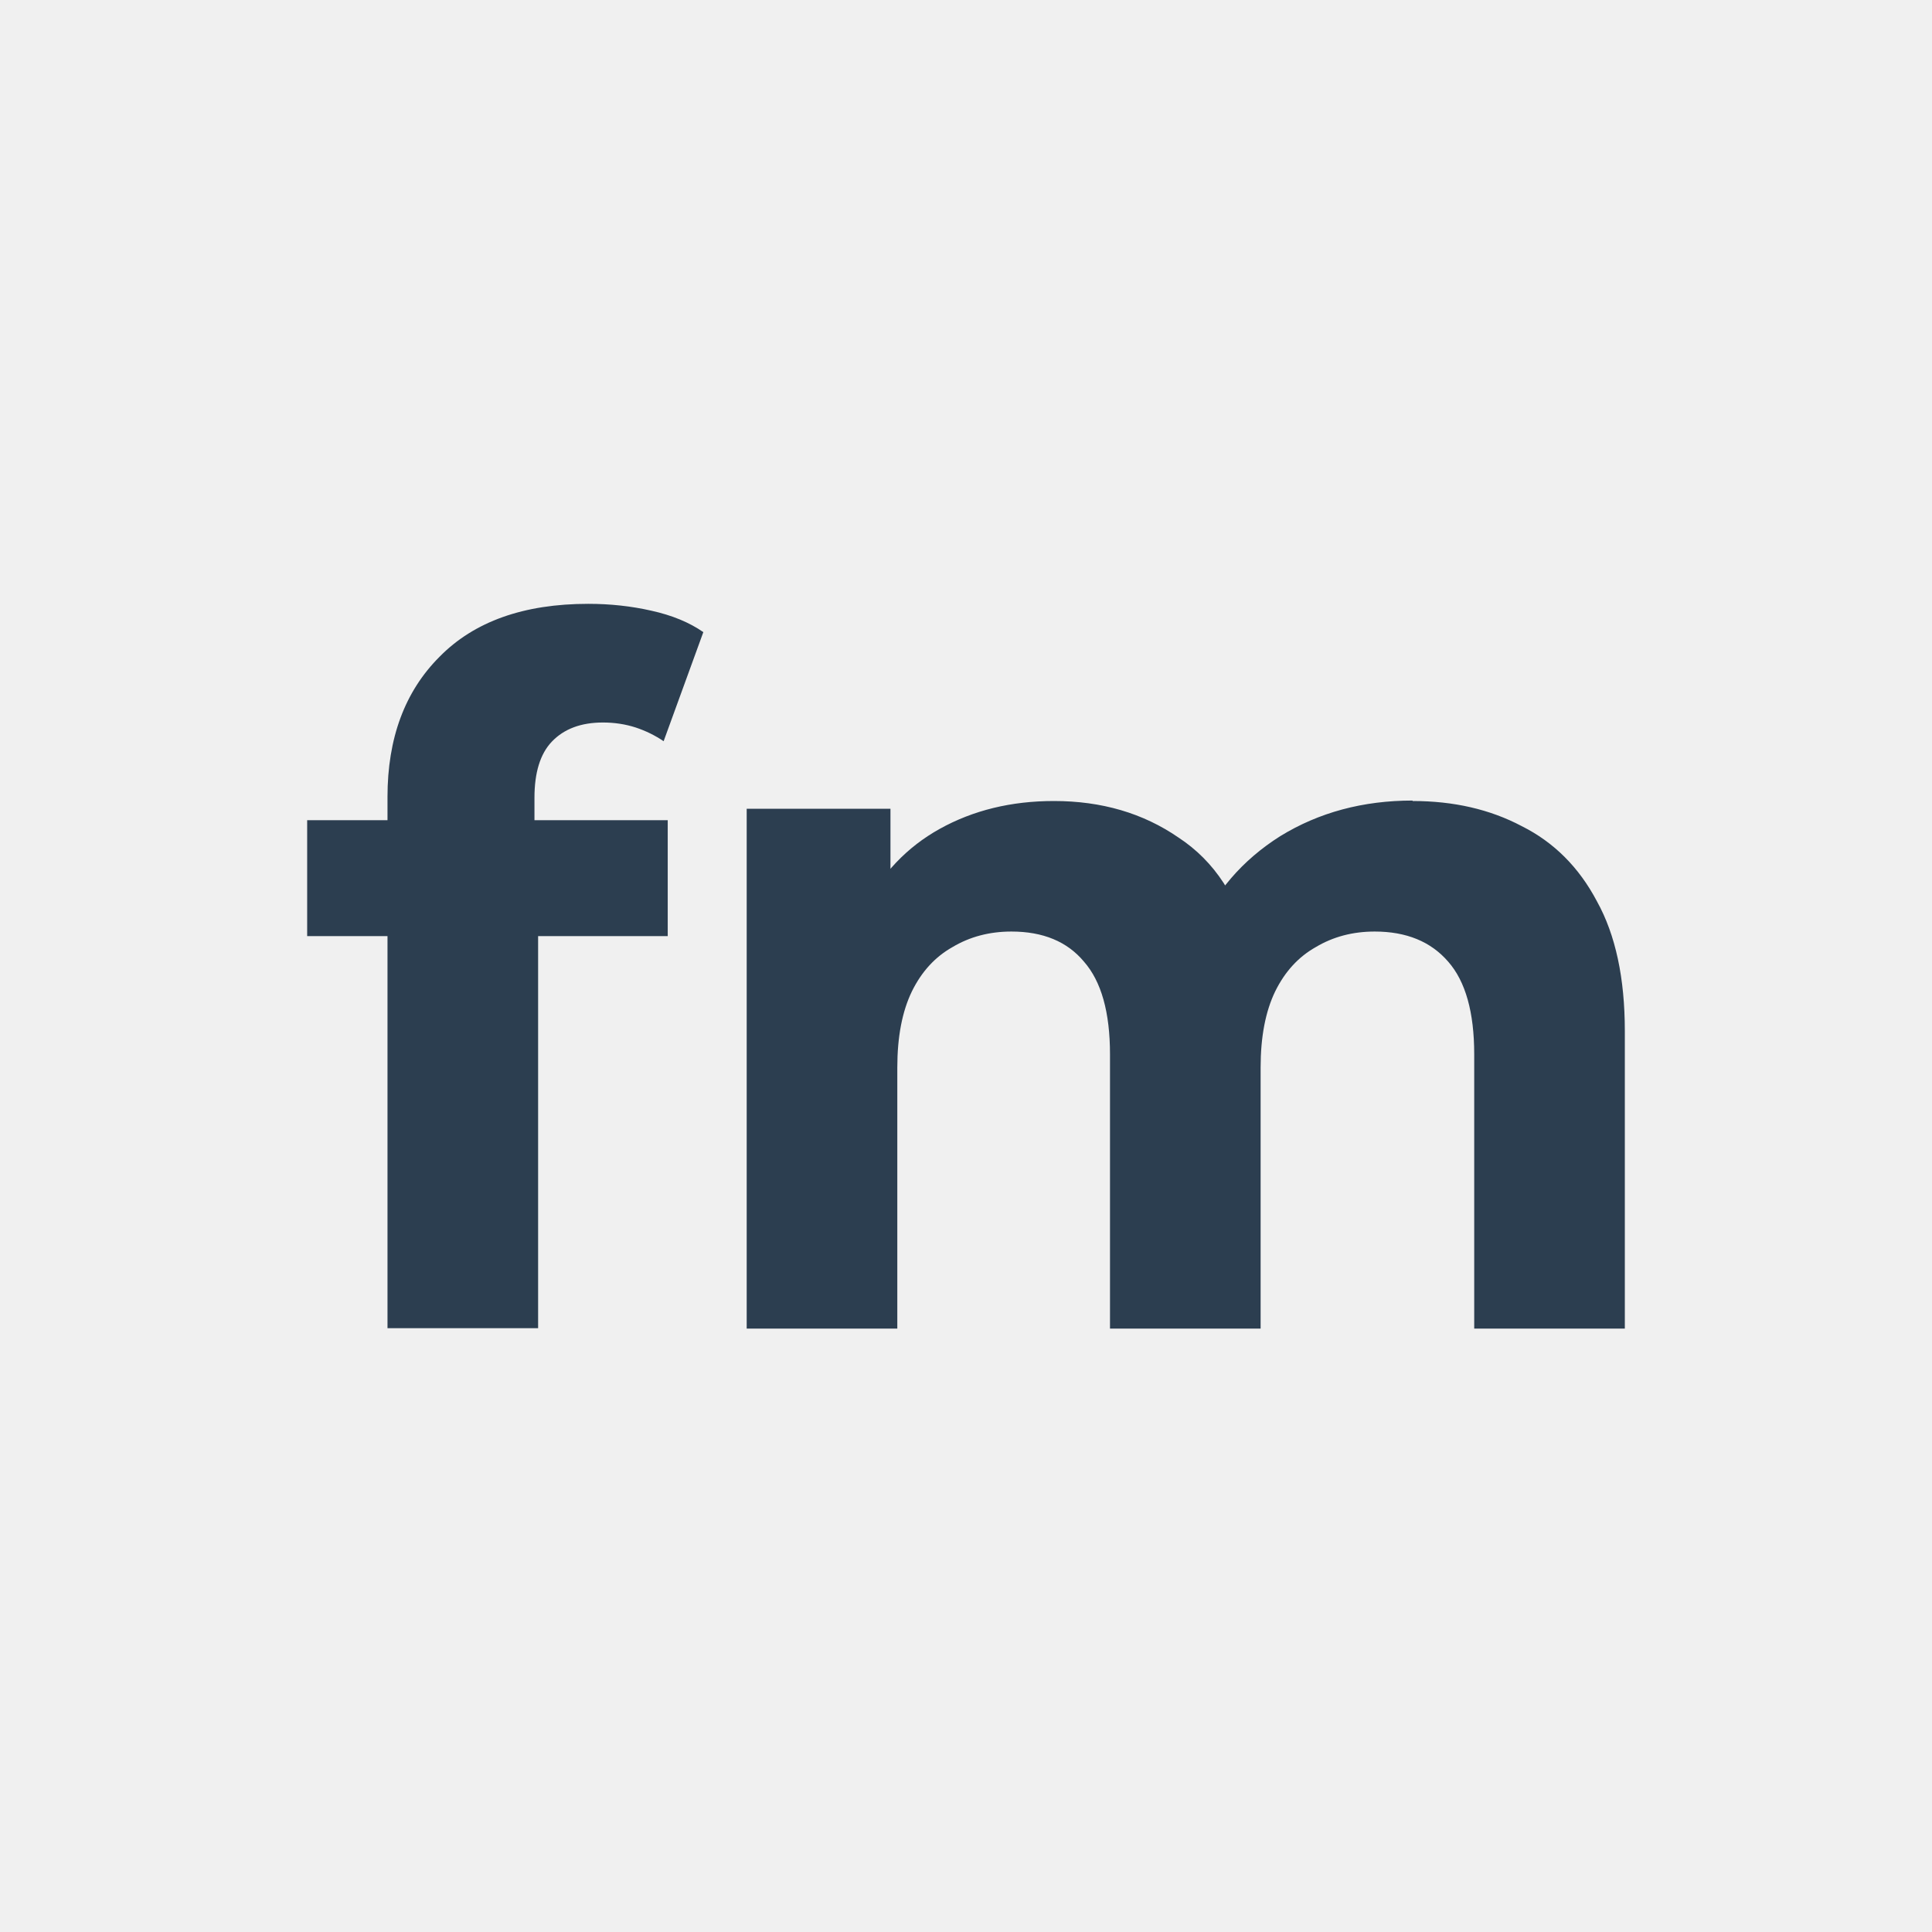
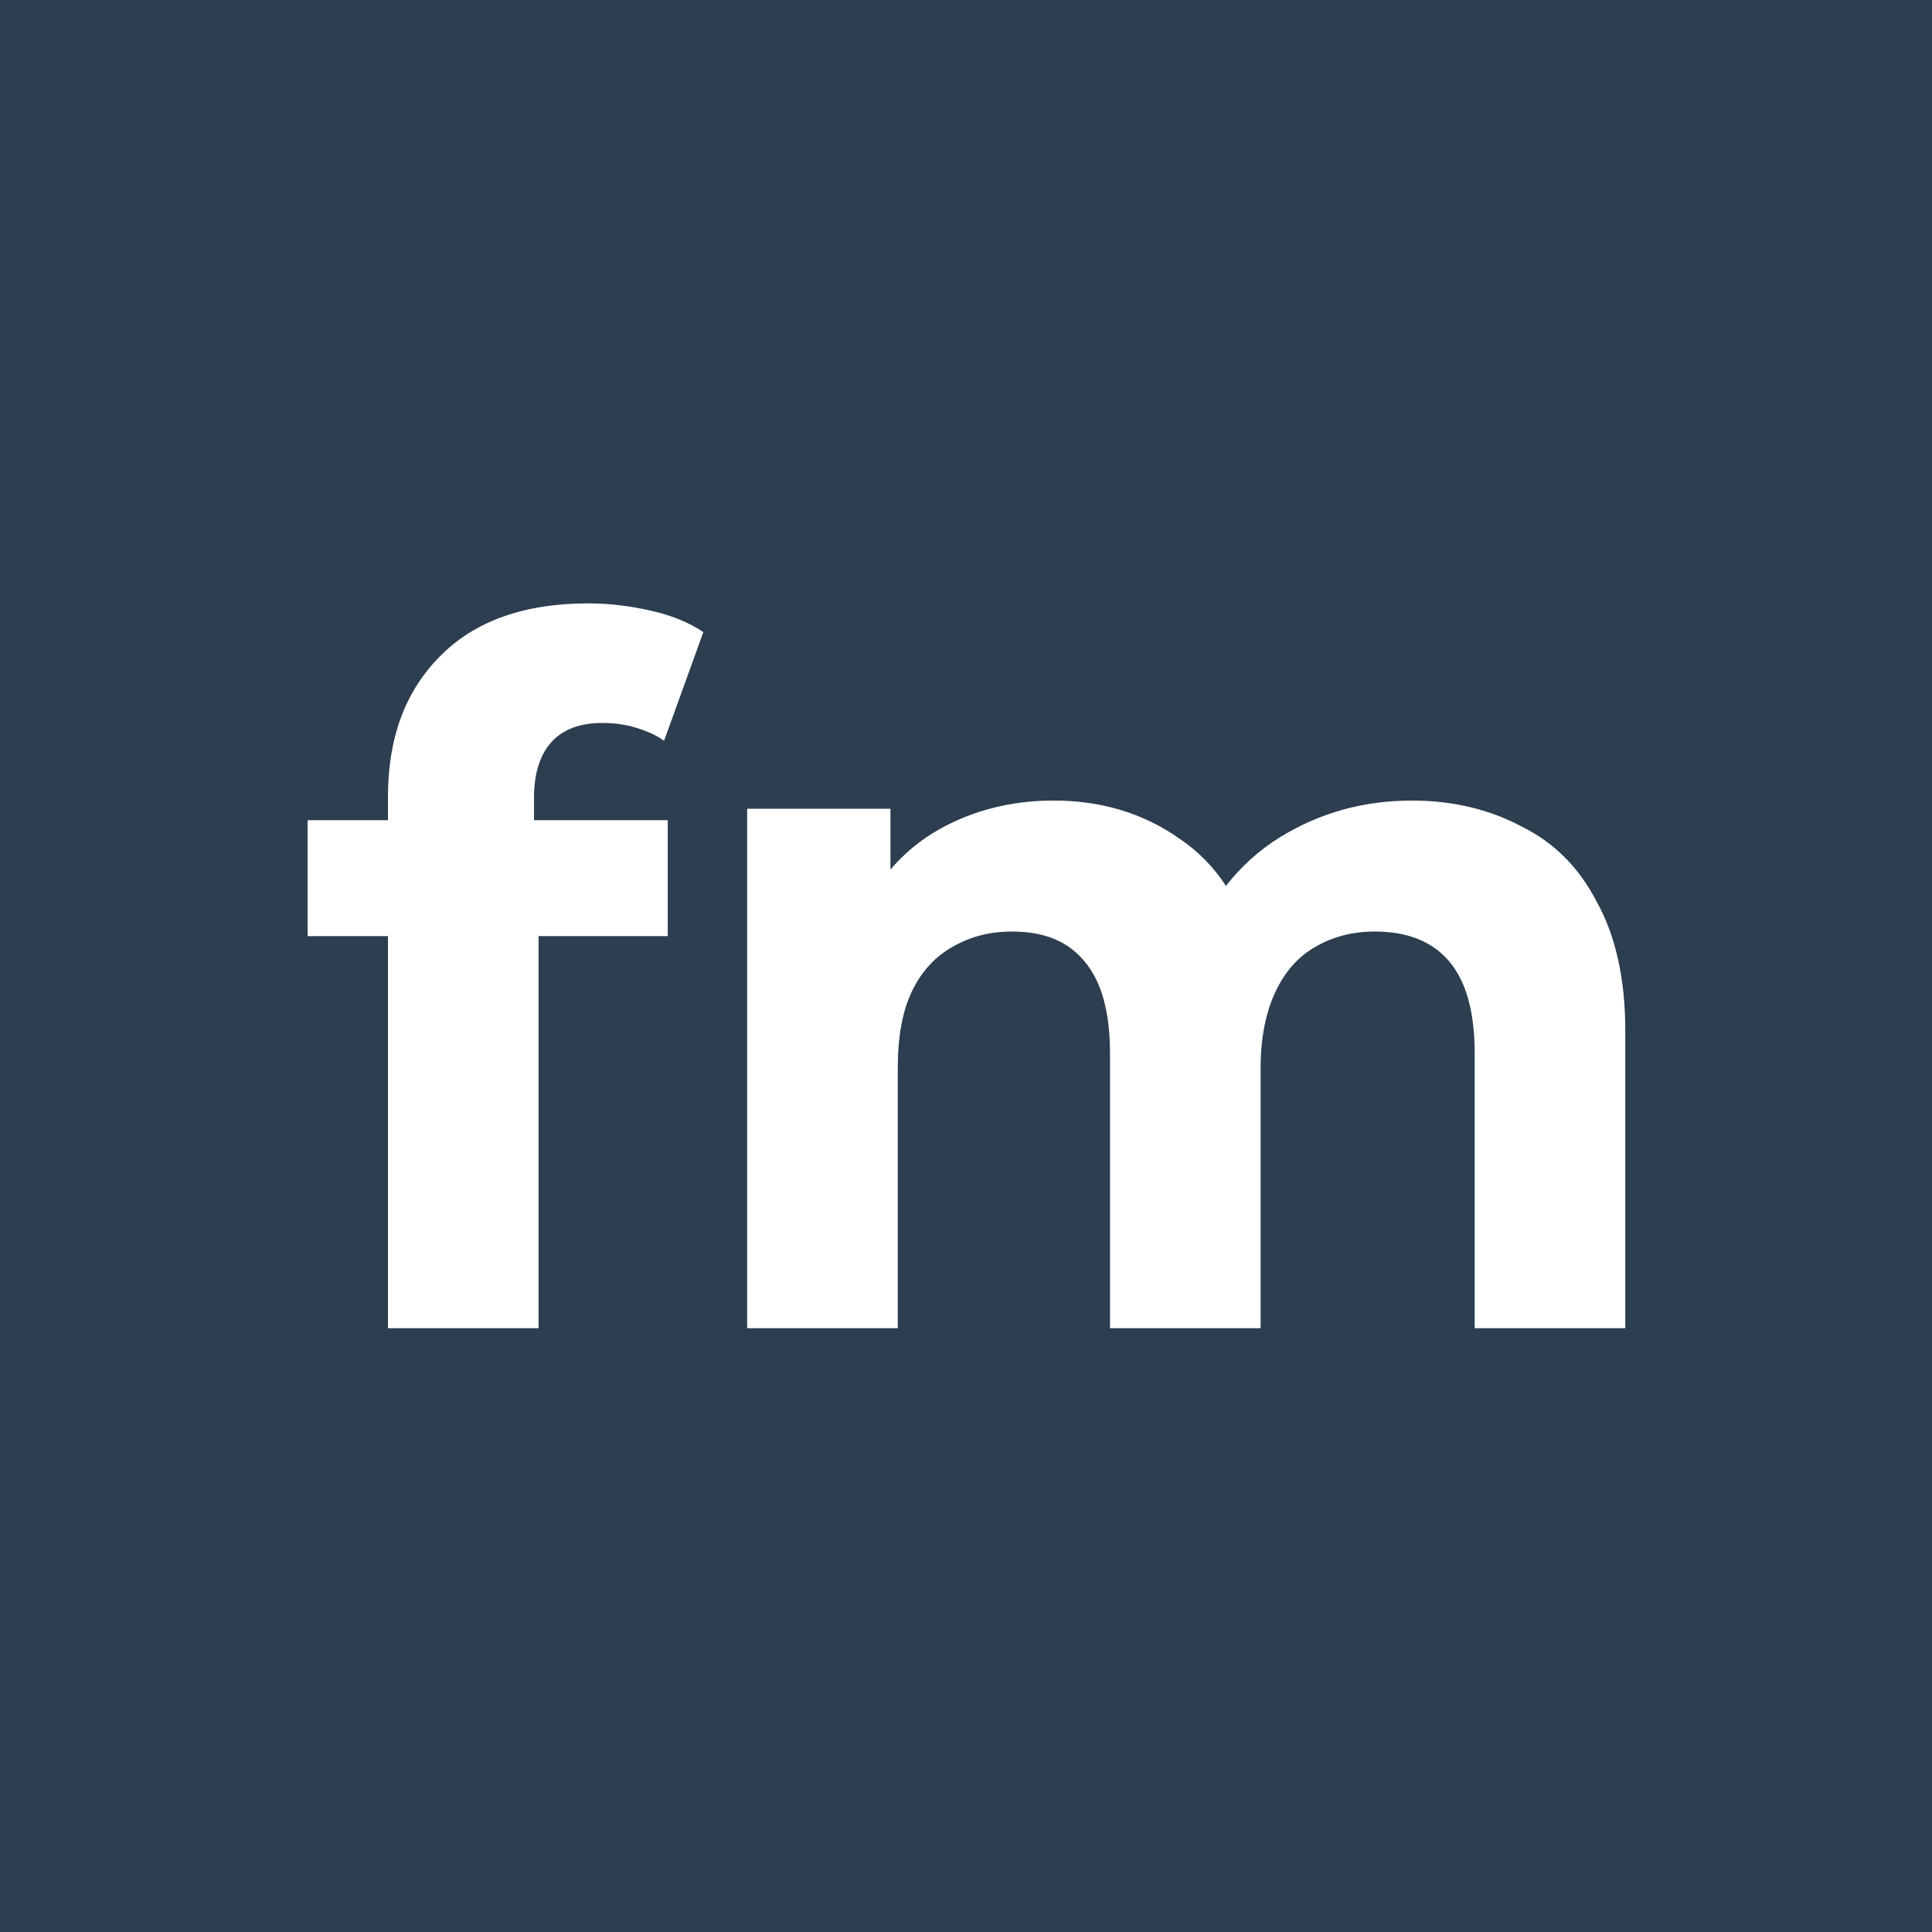
<svg xmlns="http://www.w3.org/2000/svg" viewBox="0 0 4.233 4.233">
-   <path fill="#2c3e50" d="M.849 2.91V1.746q0-.193.114-.307.114-.116.326-.116.072 0 .138.015.068.015.114.047l-.087.239q-.028-.019-.061-.03-.034-.011-.072-.011-.072 0-.112.042-.038.04-.038.123v.106l.008.142v.914Zm-.176-.859v-.254h.79v.254ZM3.095 1.755q.135 0 .239.055.106.053.165.165.061.11.061.284v.652h-.33v-.601q0-.138-.057-.203-.057-.066-.161-.066-.072 0-.129.034-.057.032-.089.097-.032.066-.032.167v.572h-.33v-.601q0-.138-.057-.203-.055-.066-.159-.066-.072 0-.129.034-.057.032-.089.097-.032.066-.032.167v.572h-.33V1.772h.315v.311l-.059-.091q.059-.116.167-.176.11-.061.25-.061.157 0 .273.08.119.078.157.241l-.116-.032q.057-.133.182-.212.127-.078.29-.078Z" />
+   <path fill="#fff" d="M0.0 0h4.233v4.233H0z" />
+   <path fill="#2c3e50" d="M0 0v4.233h4.233V0Zm1.289 1.322c.048 0 .093.006.137.016.045.01.084.026.115.047l-.086.238c-.018-.013-.04-.022-.063-.029-.023-.007-.047-.01-.072-.01-.048 0-.085.013-.111.041-.025.027-.039.068-.039.123v.049h.293v.254h-.283v.859H.85v-.859H.674v-.254h.176v-.051c0-.128.037-.23.113-.307.076-.078.185-.117.326-.117Zm1.02.432c.104 0 .196.028.273.082.041.027.077.063.104.105.033-.042.072-.078.119-.107.085-.052.18-.08.289-.08.09 1e-7 .171.02.24.057.071.035.125.089.164.164.041.073.063.168.063.283v.652h-.33v-.602c-1e-7-.092-.019-.159-.057-.203-.038-.044-.093-.064-.162-.064-.048 0-.091.011-.129.033-.038.021-.067.054-.088.098-.021.044-.033.1-.033.168v.57h-.33v-.602c0-.092-.019-.159-.057-.203-.037-.044-.089-.064-.158-.064-.048 0-.091.011-.129.033-.038.021-.069.054-.09.098-.021.044-.031.1-.031.168v.57h-.33V1.772h.314v.133c.031-.036.066-.065.107-.088.073-.041.157-.063.25-.063Z" />
</svg>
